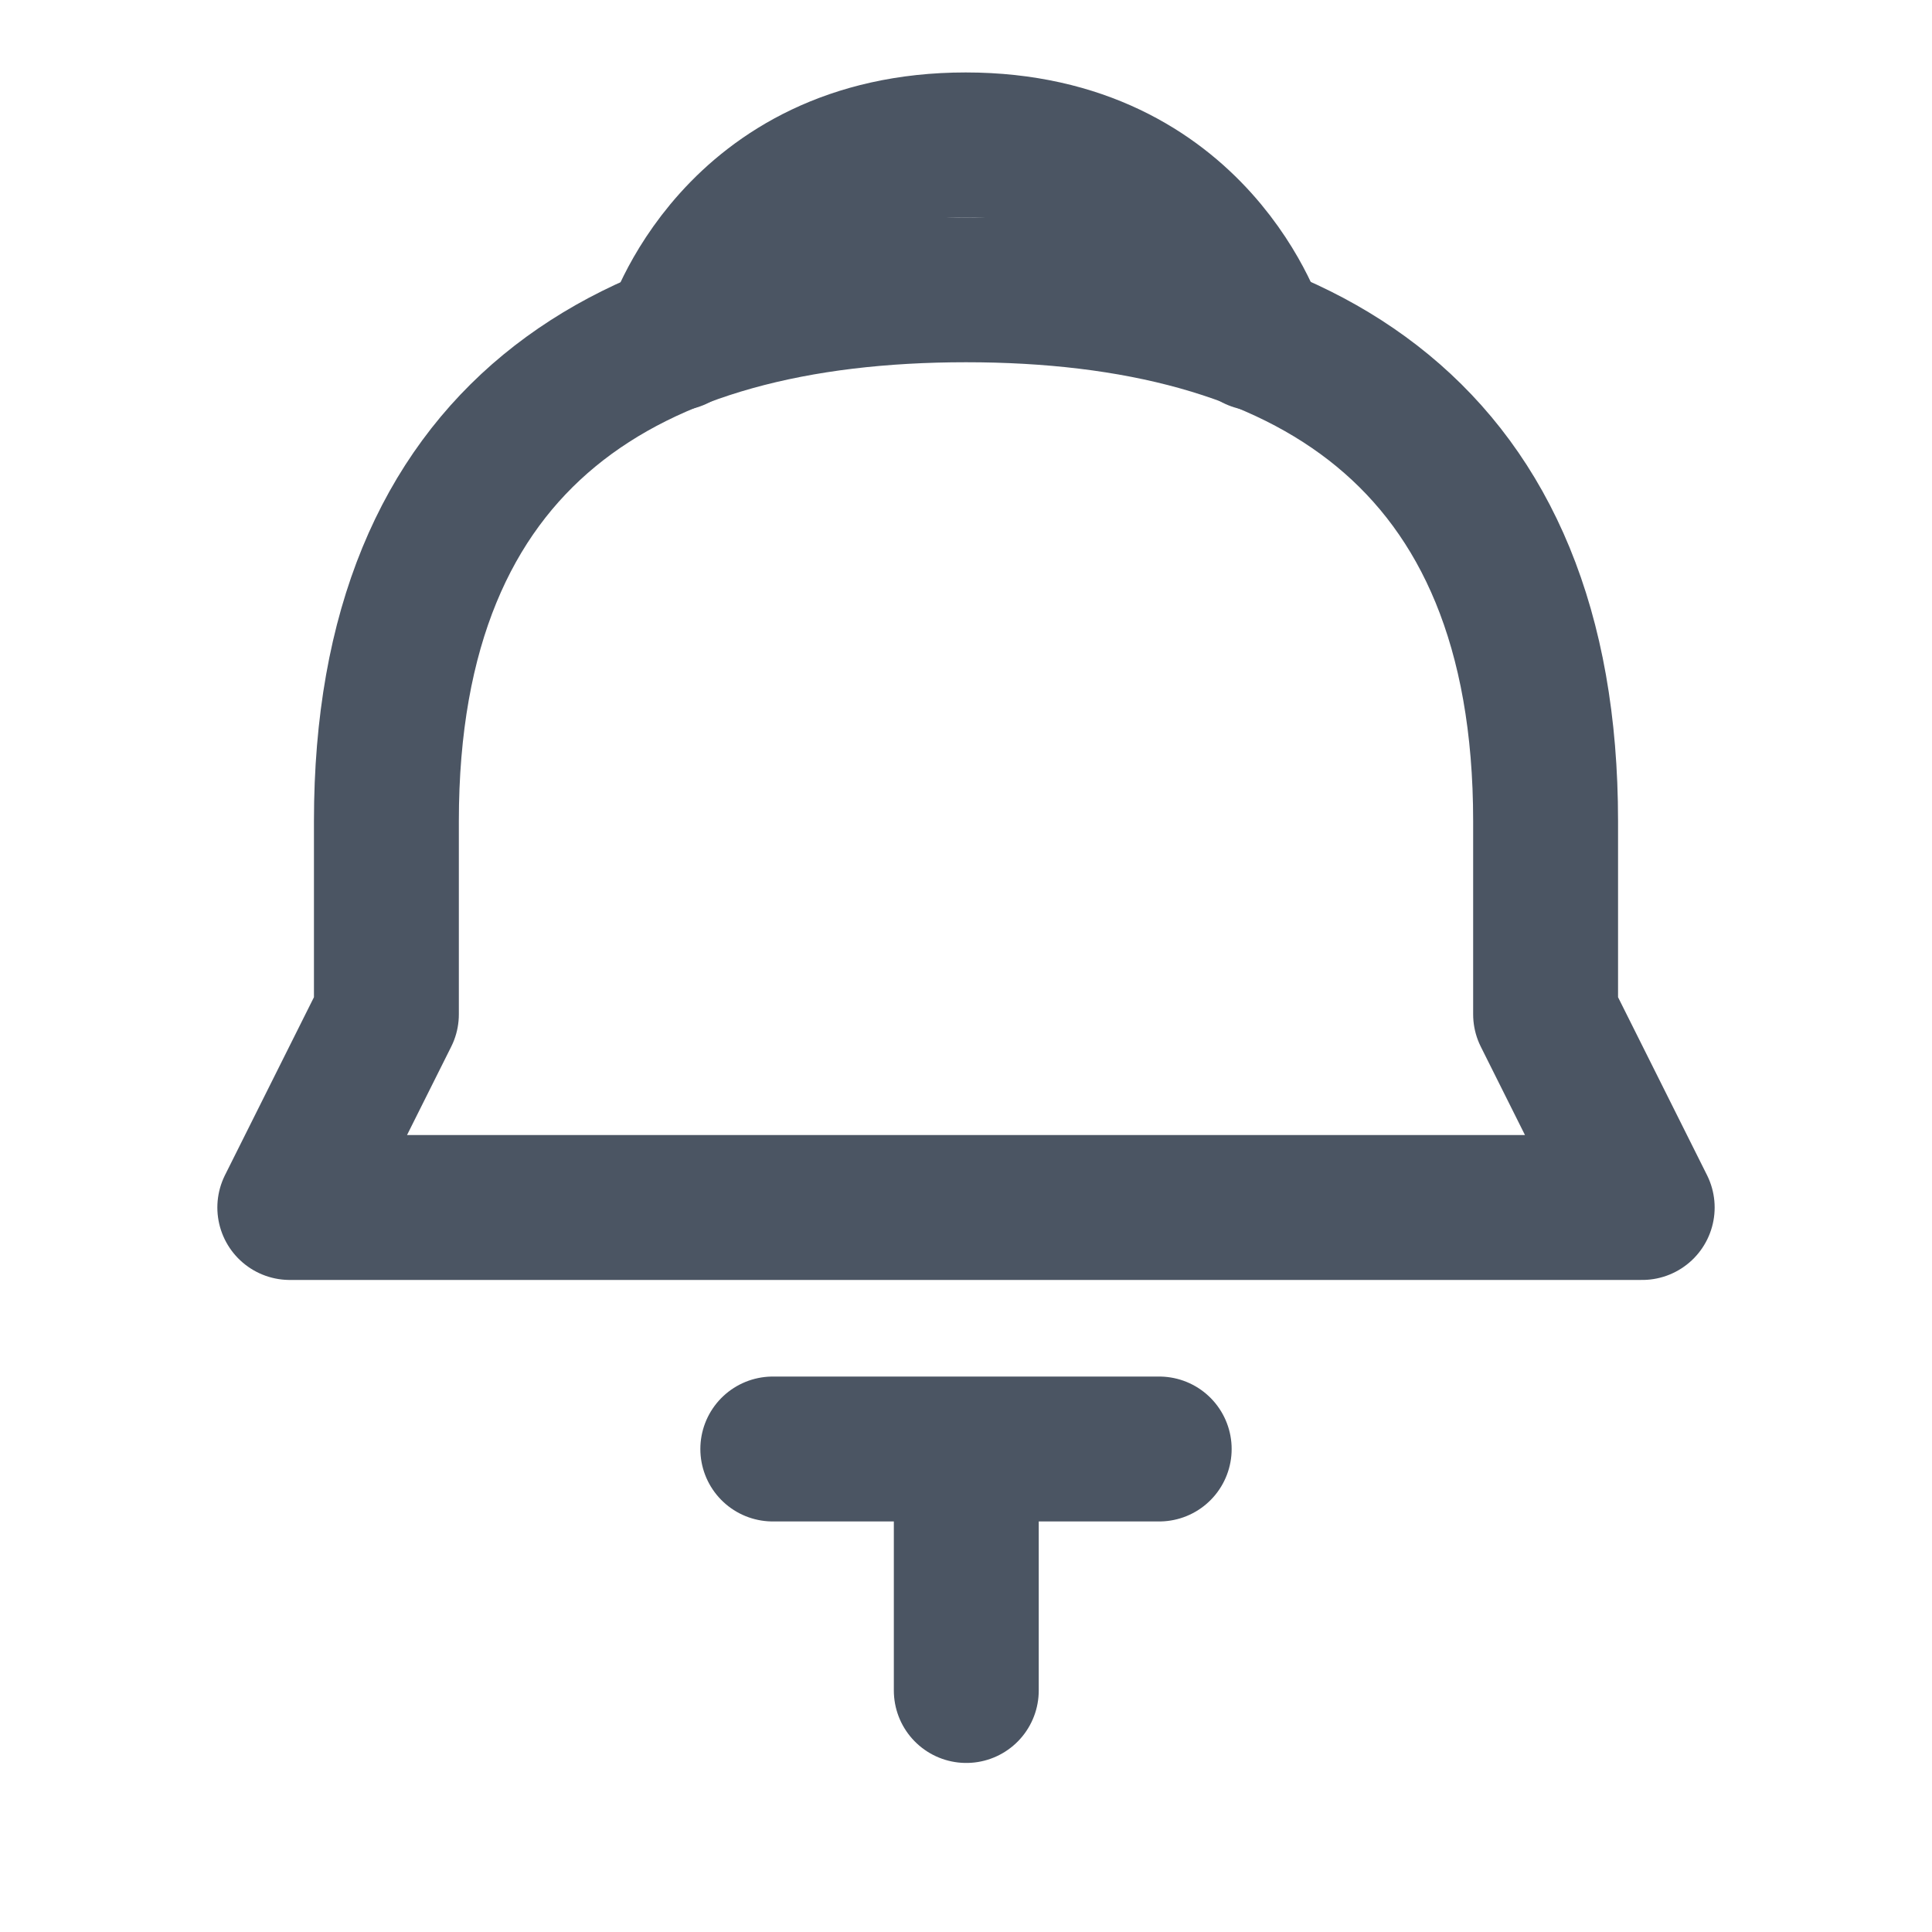
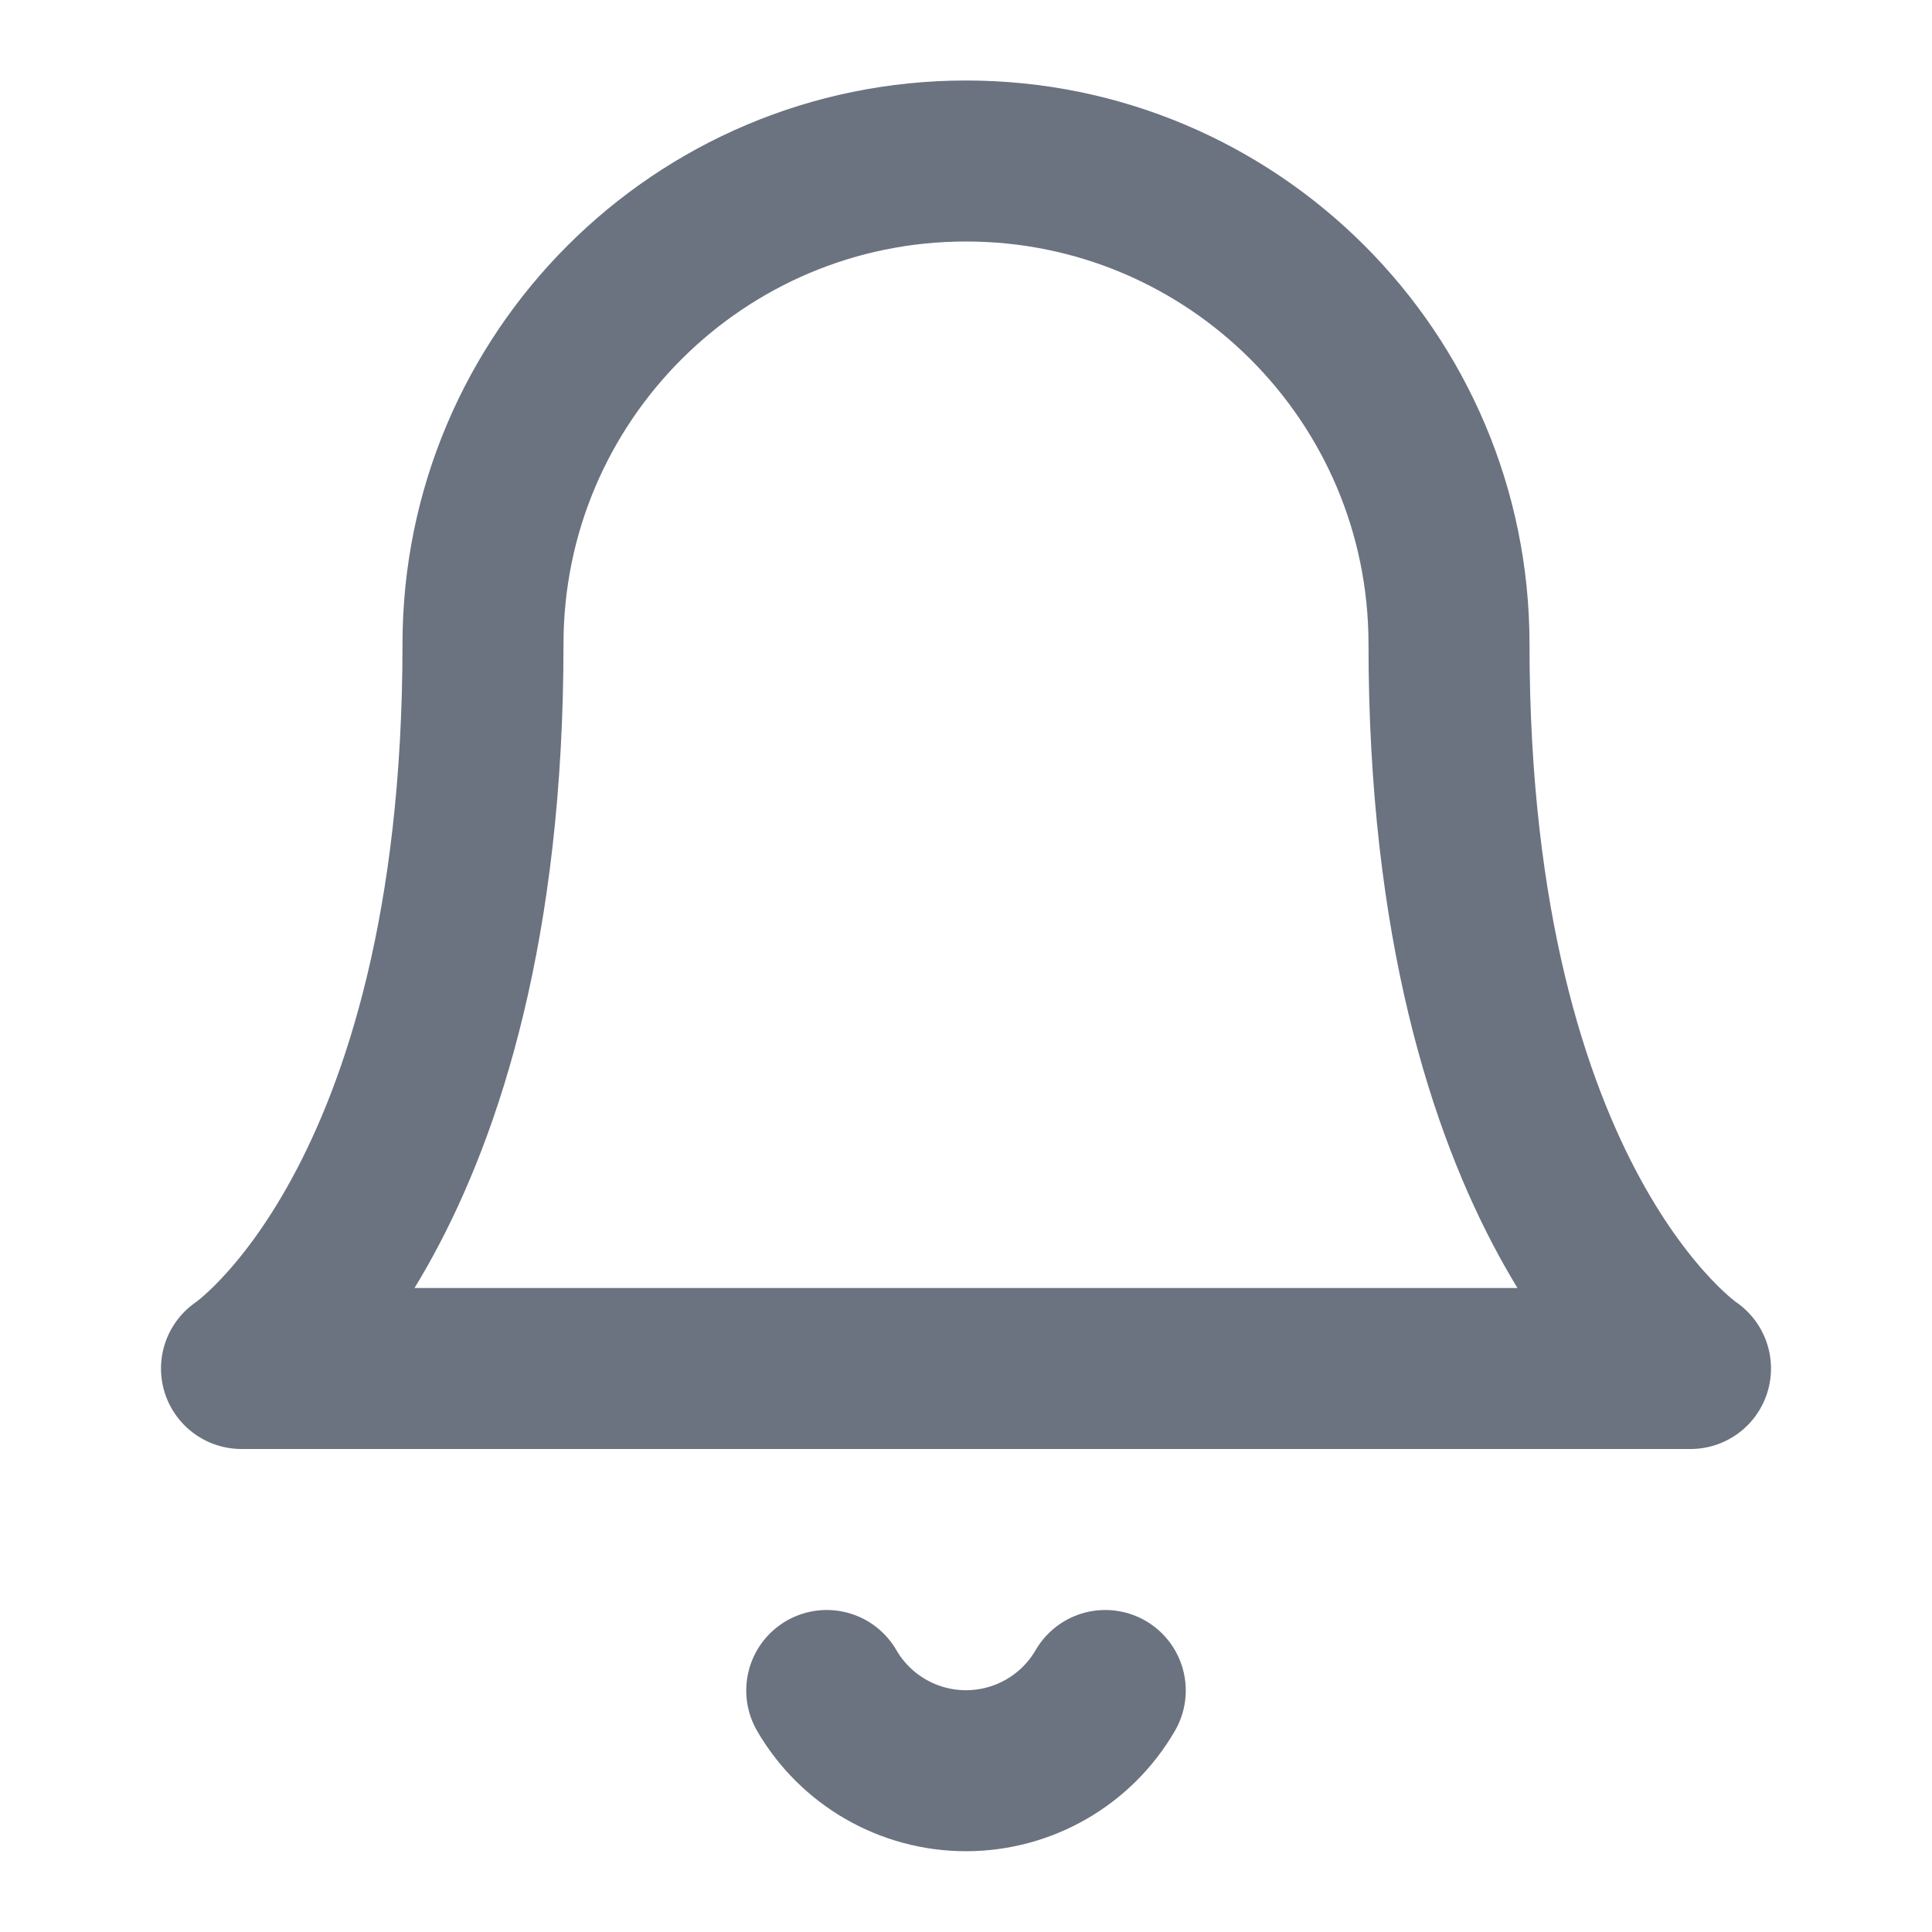
- <svg xmlns="http://www.w3.org/2000/svg" width="20" height="20" viewBox="0 0 20 20" fill="none">
-   <path d="M8 15H12" stroke="#4B5563" stroke-width="1.5" stroke-linecap="round" stroke-linejoin="round" />
-   <path d="M10 3C6.5 3 4 4.5 4 8.5V10.5L3 12.5H17L16 10.5V8.5C16 4.5 13.5 3 10 3Z" stroke="#4B5563" stroke-width="1.5" stroke-linecap="round" stroke-linejoin="round" />
-   <path d="M6.997 3.5C6.997 3.5 7.598 1.5 9.997 1.5C12.396 1.5 12.997 3.5 12.997 3.5" stroke="#4B5563" stroke-width="1.5" stroke-linecap="round" stroke-linejoin="round" />
-   <path d="M10.003 15.5V17.5" stroke="#4B5563" stroke-width="1.5" stroke-linecap="round" stroke-linejoin="round" />
+ <svg xmlns="http://www.w3.org/2000/svg" width="32" height="32" viewBox="0 0 24 24" fill="none" stroke="#6B7280" stroke-width="2" stroke-linecap="round" stroke-linejoin="round">
+   <path d="M18 8A6 6 0 0 0 6 8c0 7-3 9-3 9h18s-3-2-3-9" />
+   <path d="M13.73 21a2 2 0 0 1-3.46 0" />
</svg>
